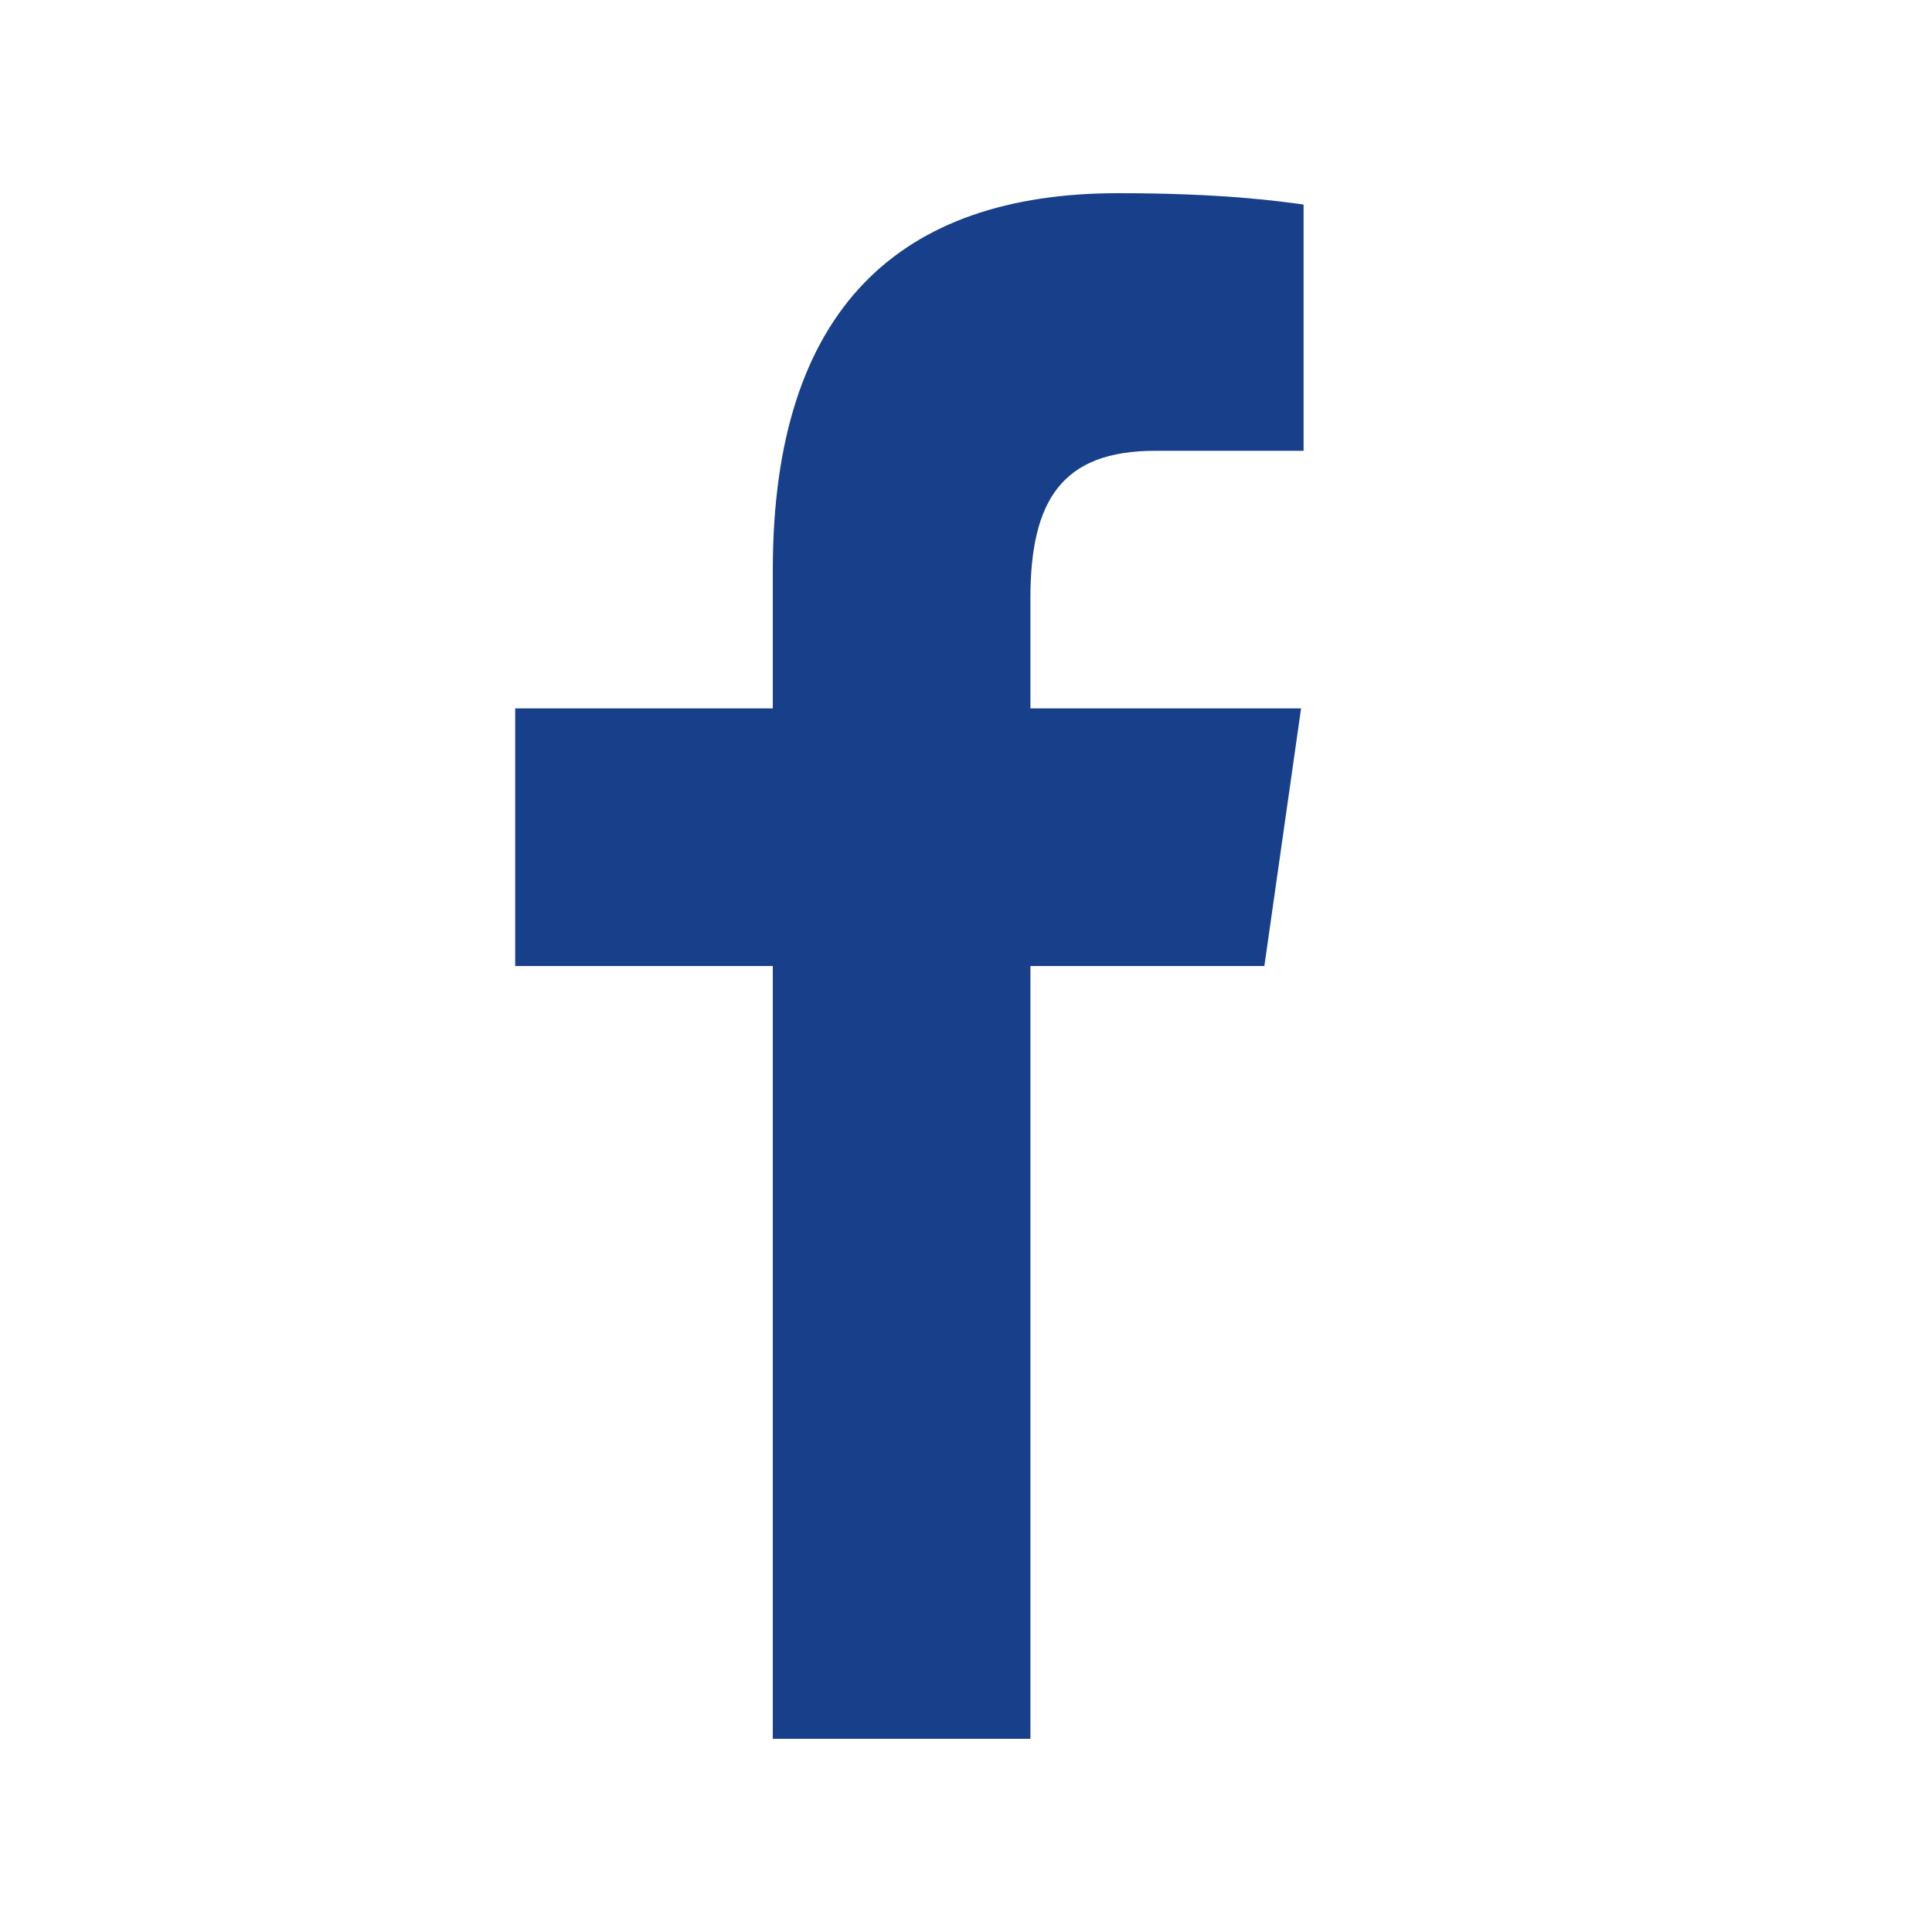
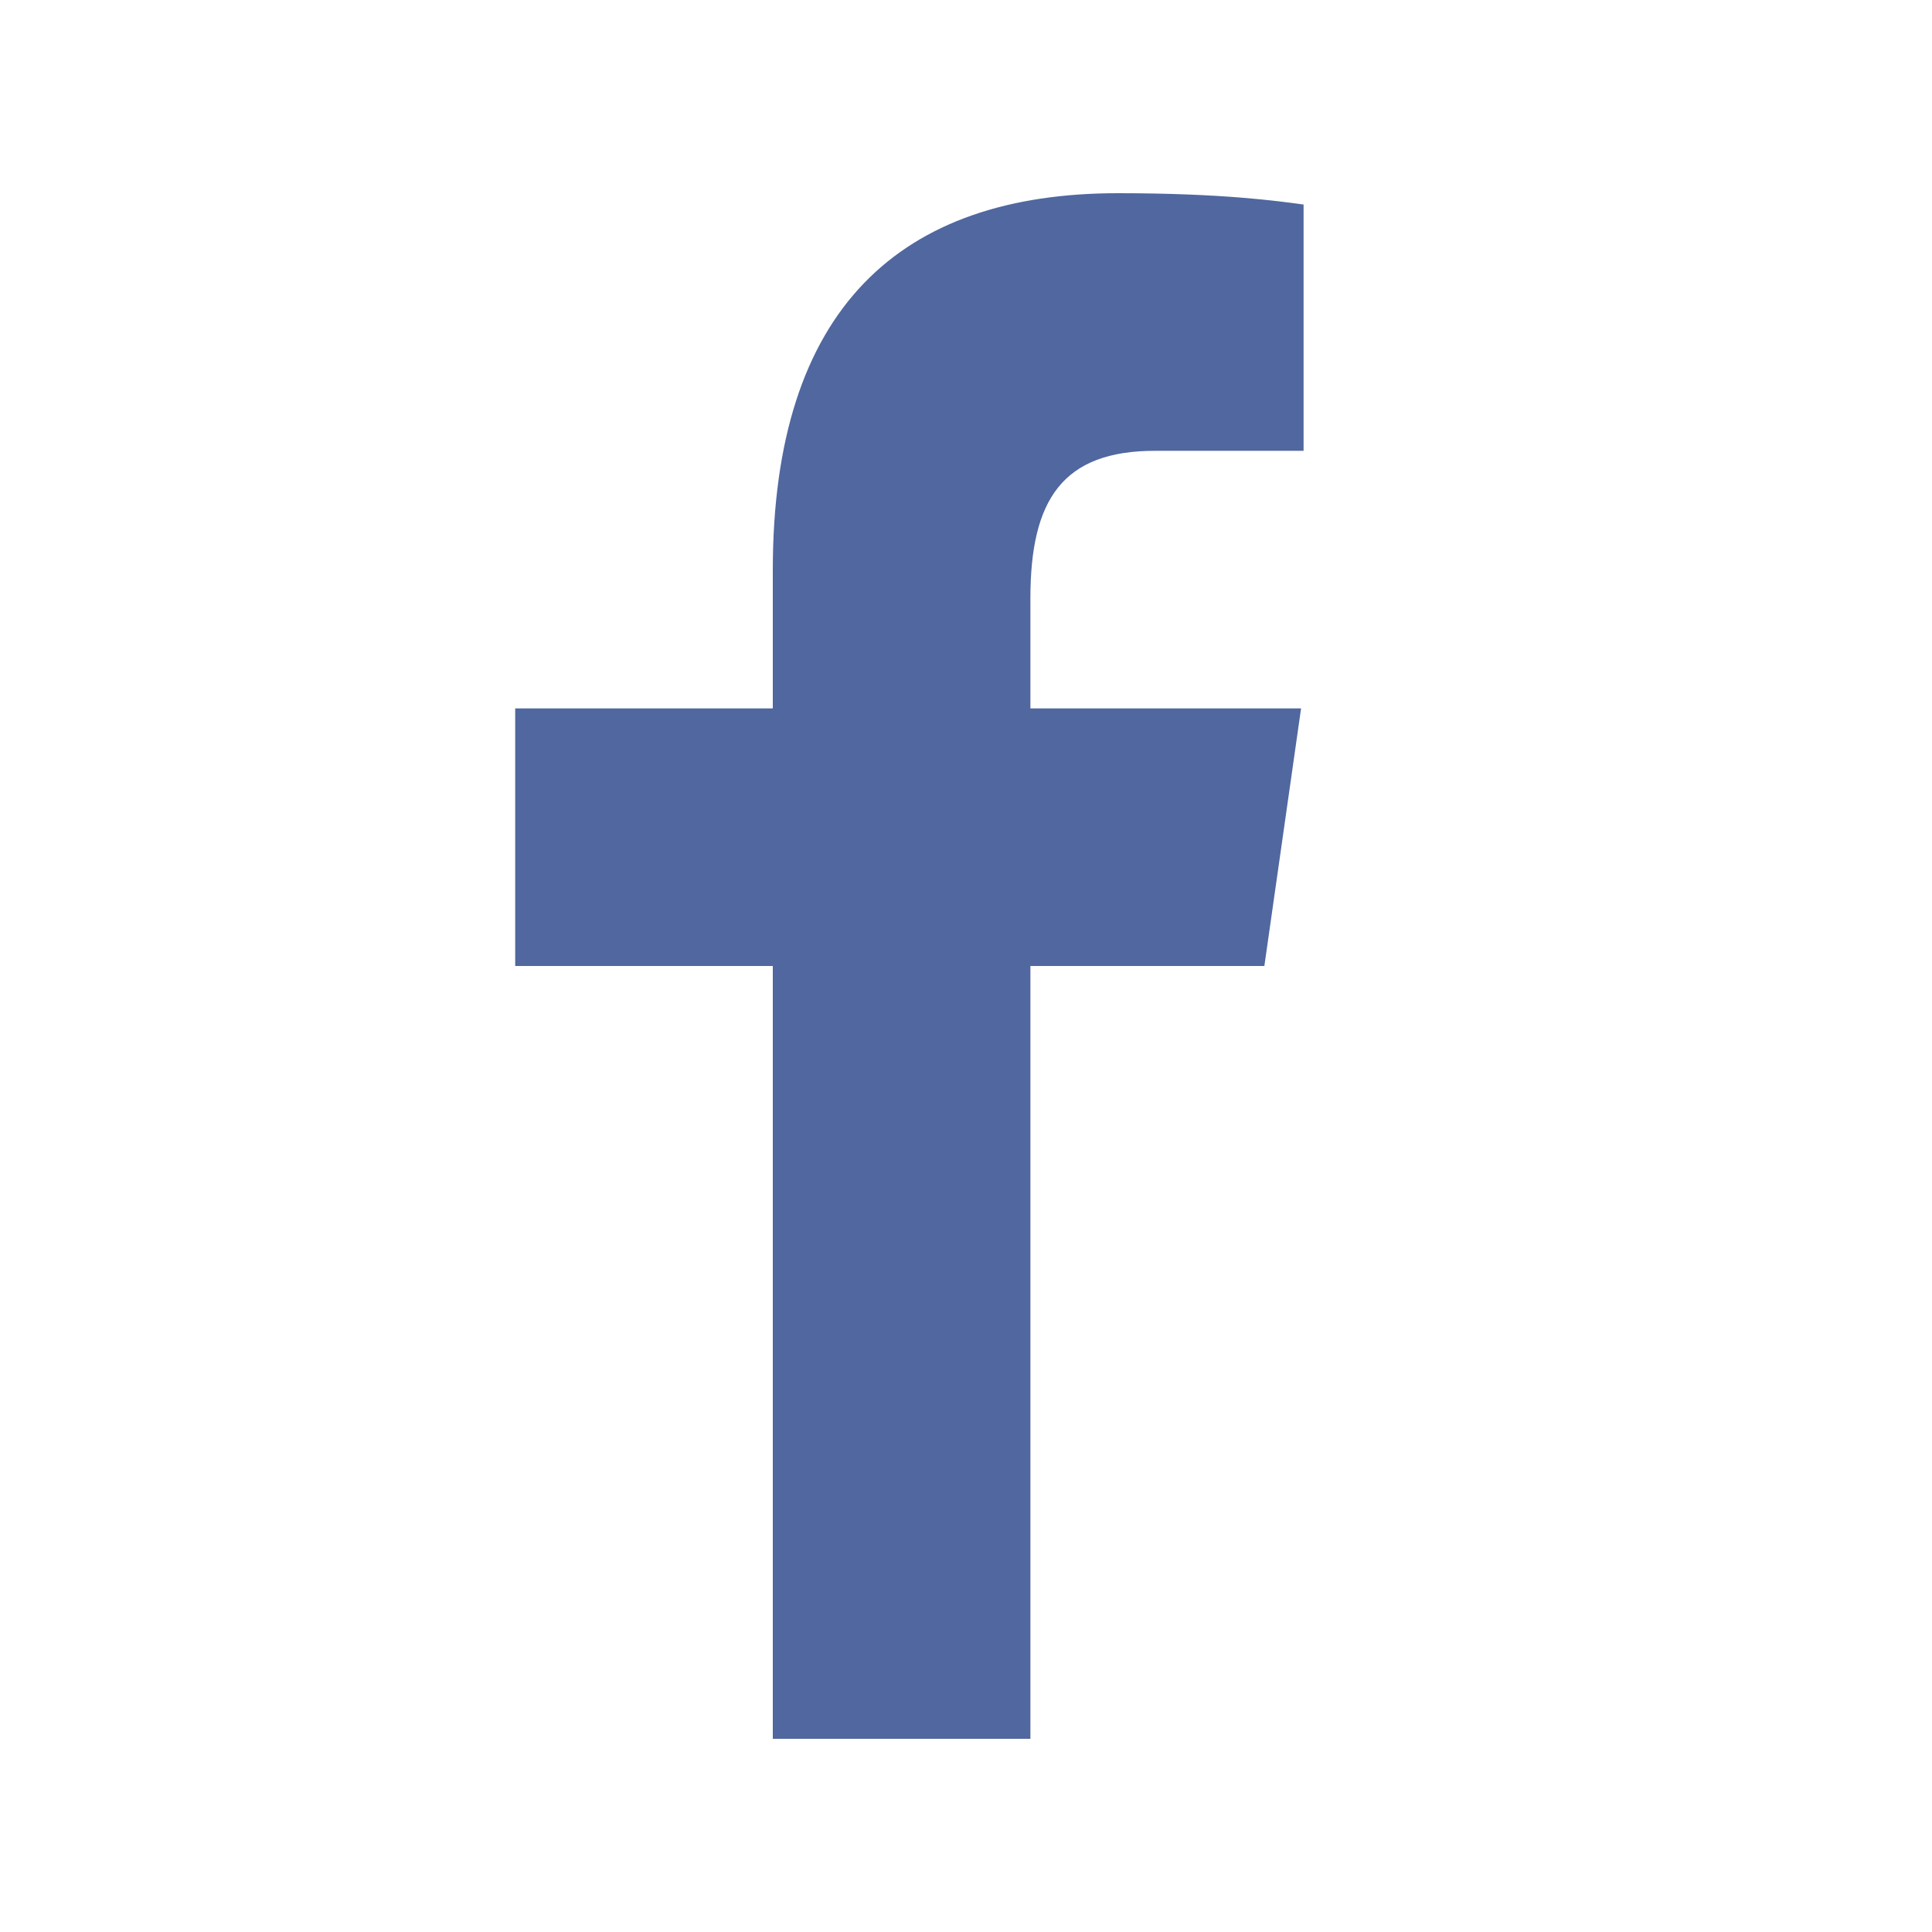
<svg xmlns="http://www.w3.org/2000/svg" width="40" height="40" viewBox="0 0 30 30">
-   <path d="M12 27V15H8v-4h4V8.852C12 4.785 13.98 3 17.36 3c1.62 0 2.476.121 2.882.176V7h-2.305C16.5 7 16 7.758 16 9.29V11h4.203l-.57 4H16v12zm0 0" fill="#173f8a" />
+   <path d="M12 27V15H8v-4h4V8.852C12 4.785 13.98 3 17.36 3c1.62 0 2.476.121 2.882.176V7h-2.305C16.5 7 16 7.758 16 9.29V11h4.203l-.57 4H16v12zm0 0" fill="#50679F" />
</svg>
